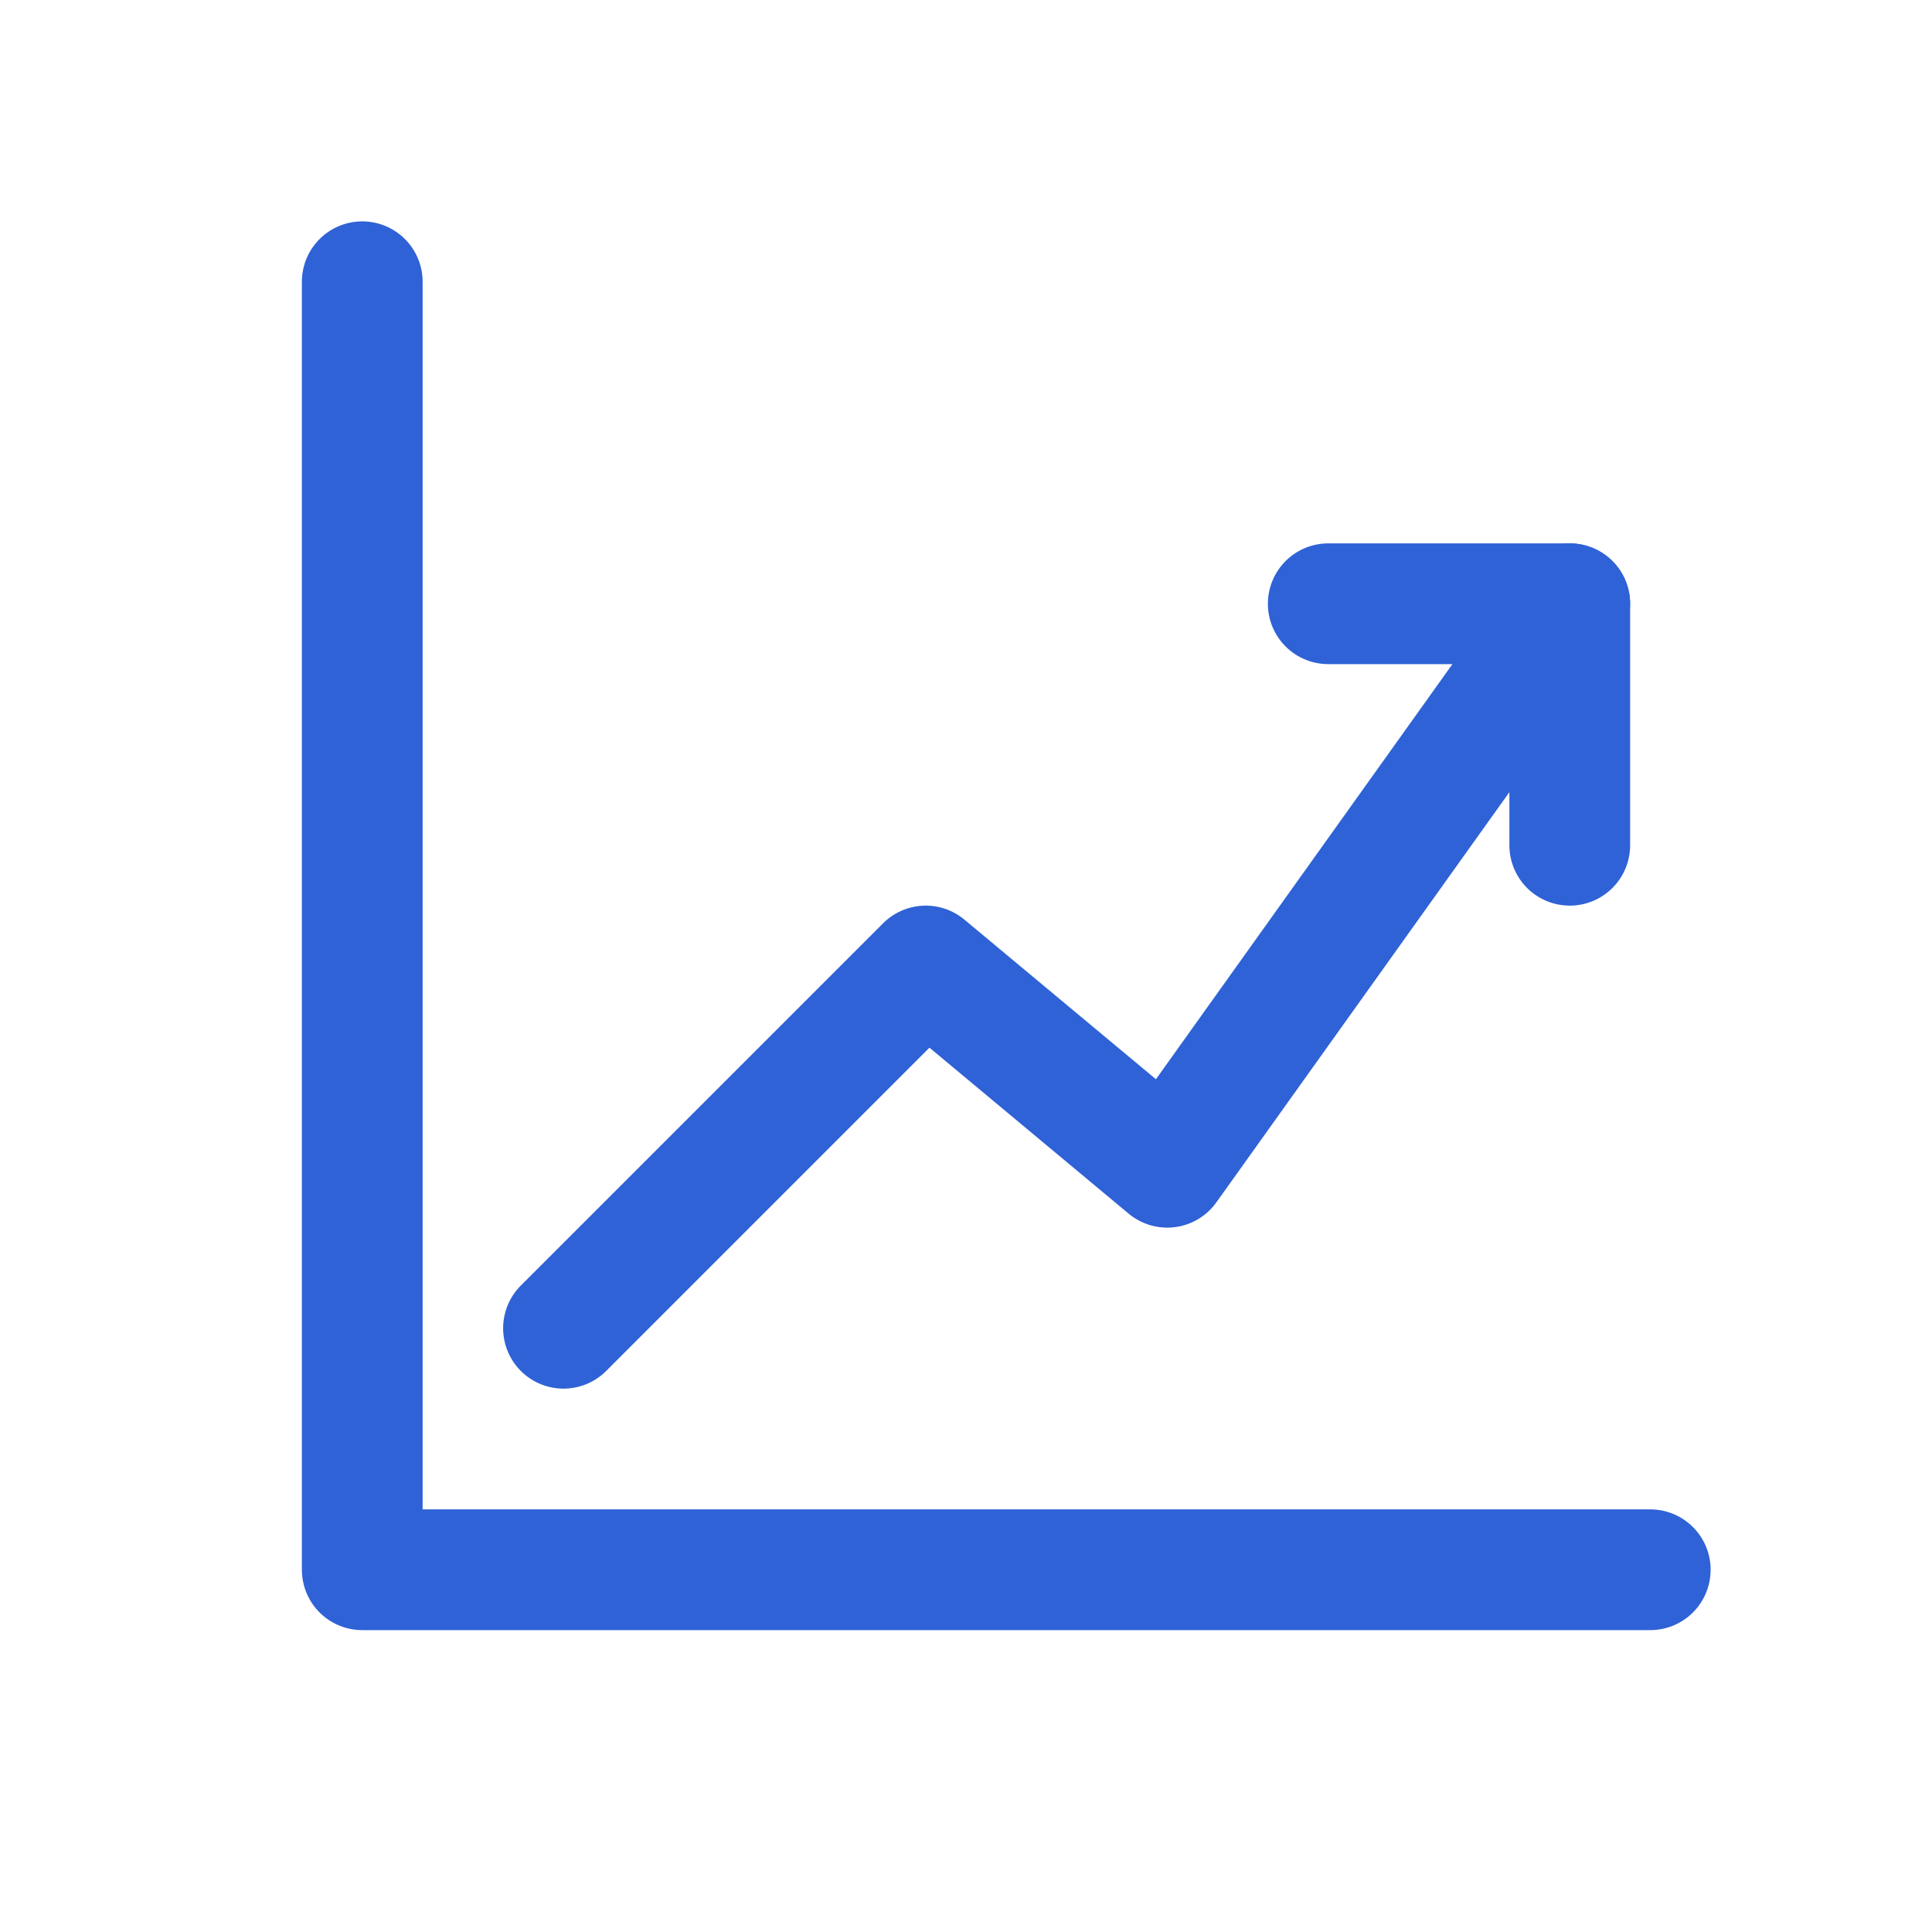
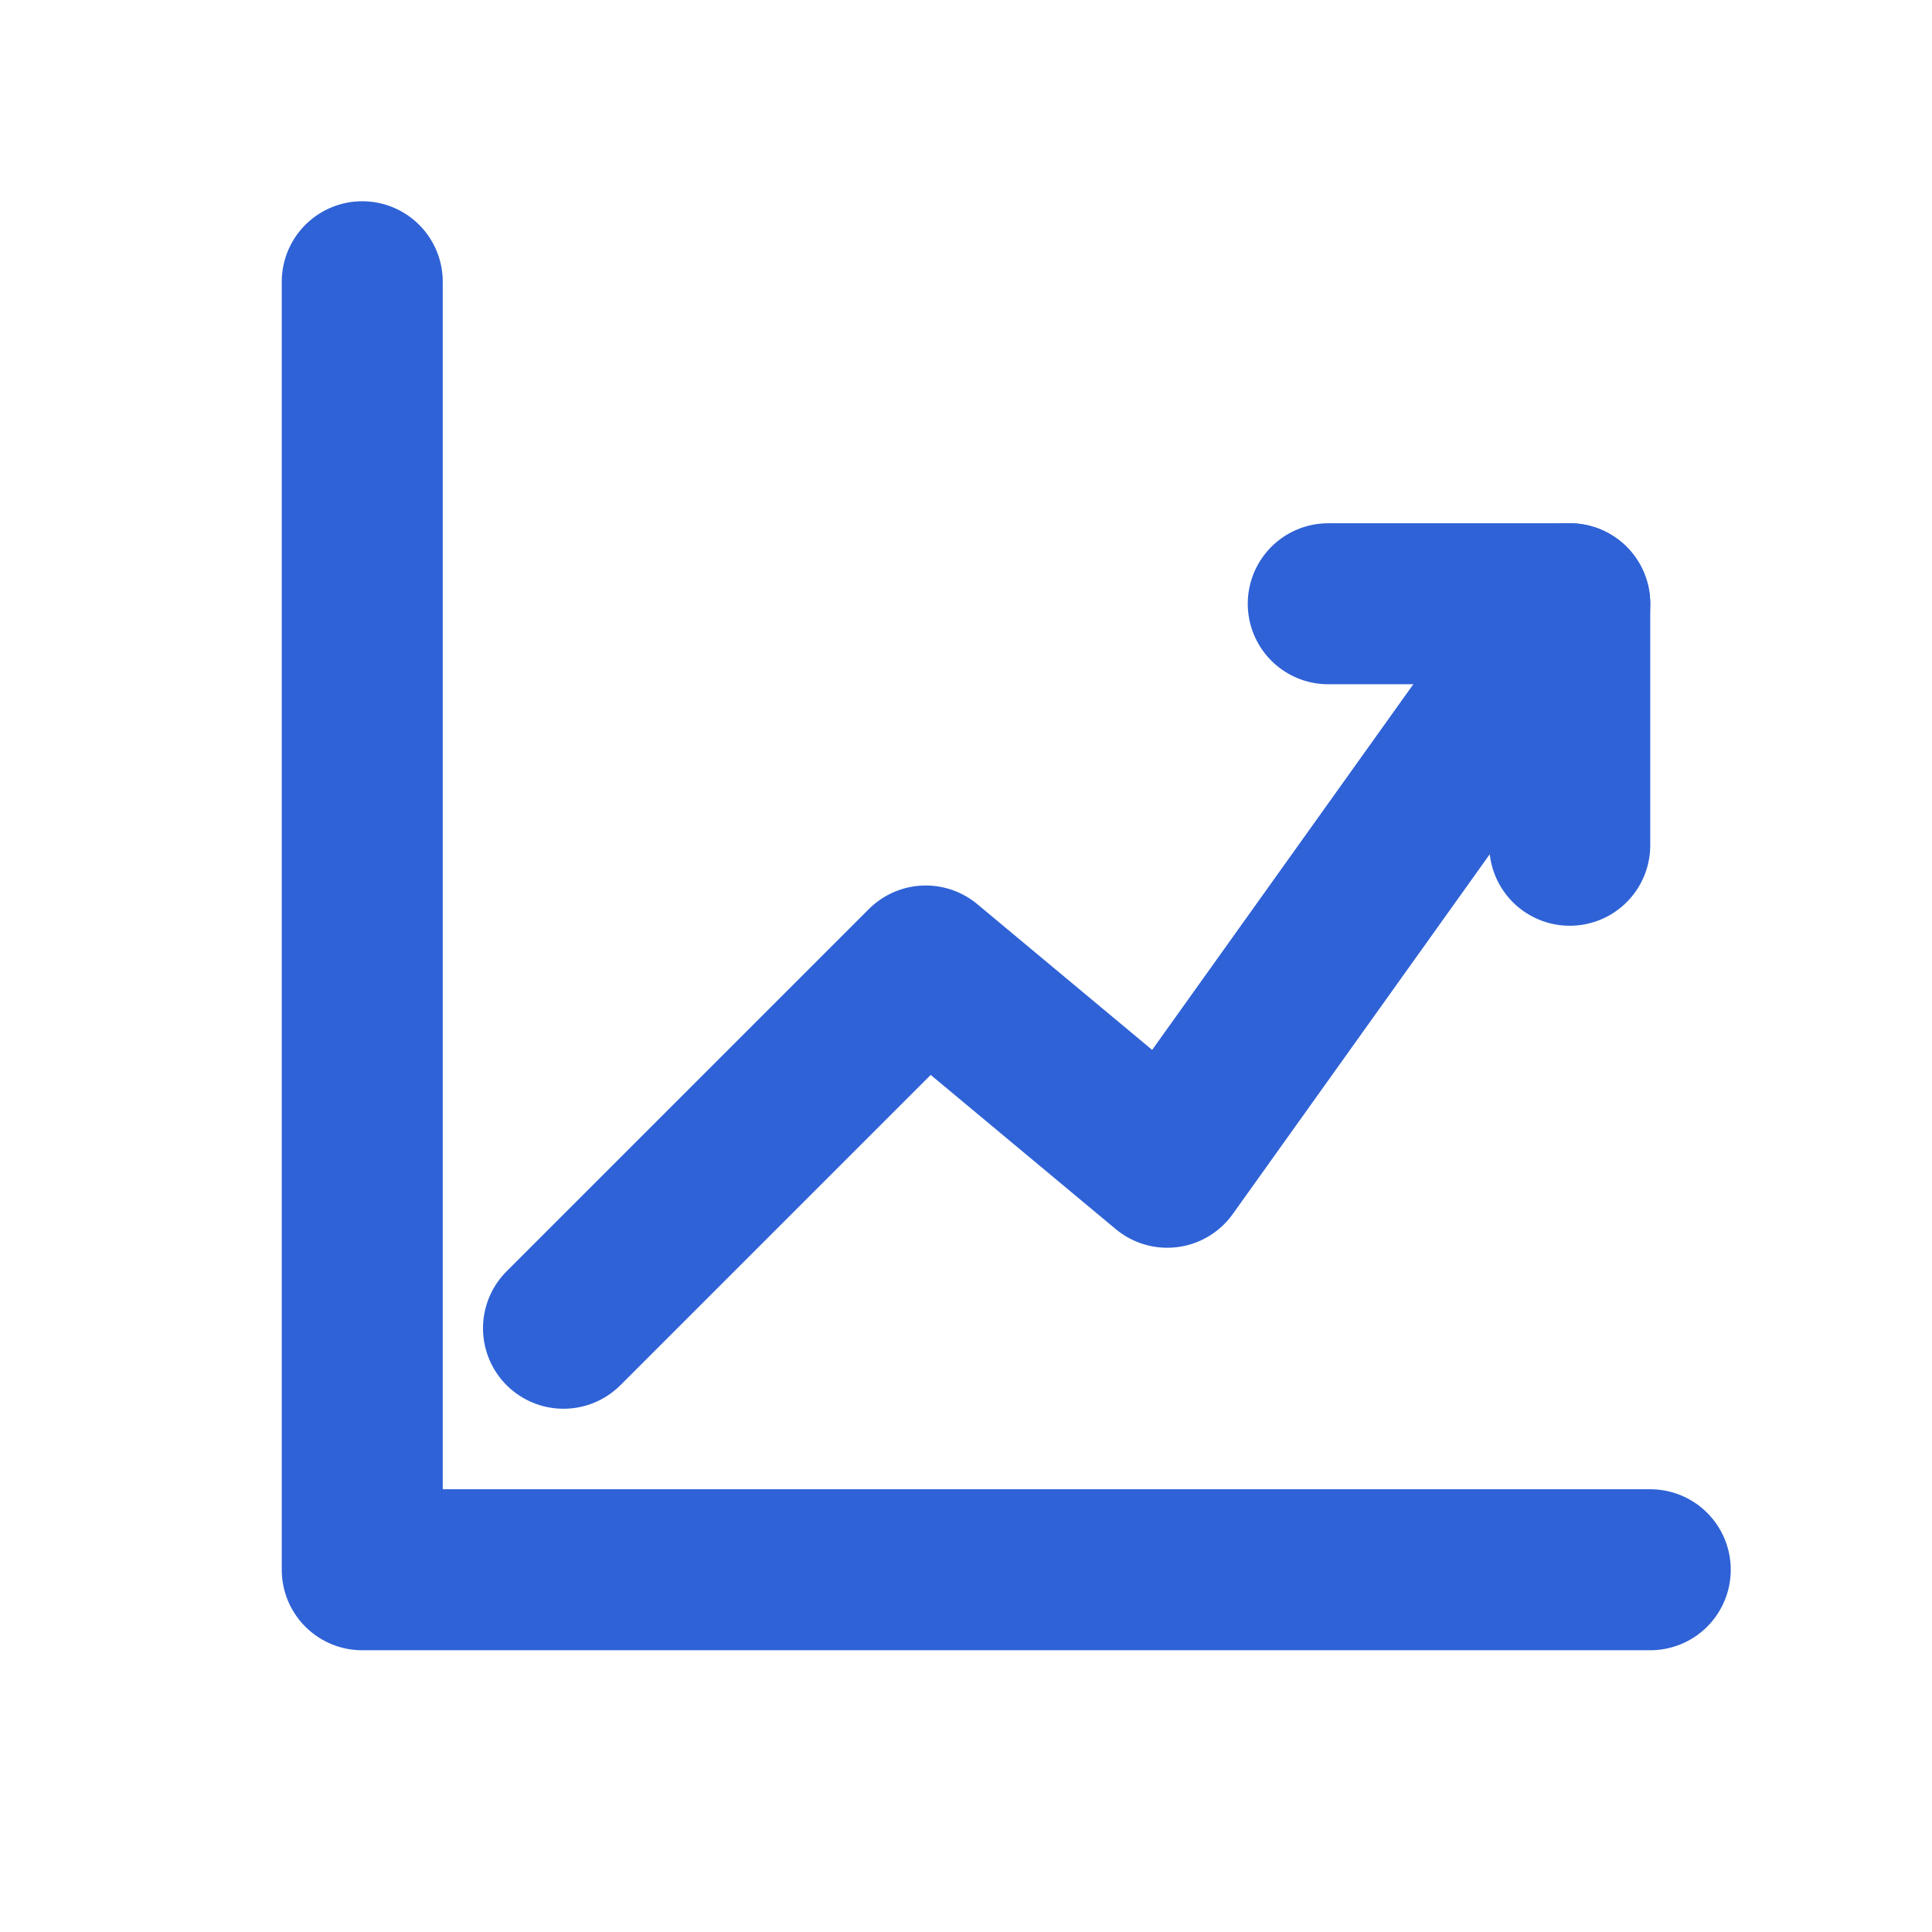
- <svg xmlns="http://www.w3.org/2000/svg" viewBox="0 0 48 48" fill="none" stroke="#2f62d6" stroke-width="3" stroke-linecap="round" stroke-linejoin="round">
+ <svg xmlns="http://www.w3.org/2000/svg" viewBox="0 0 48 48" fill="none" stroke="#2f62d6" stroke-width="4" stroke-linecap="round" stroke-linejoin="round">
  <path d="M9 7 V39 H41" />
  <path d="M14 33 L23 24 L29 29 L39 15" />
  <path d="M33 15 H39 V21" />
</svg>
